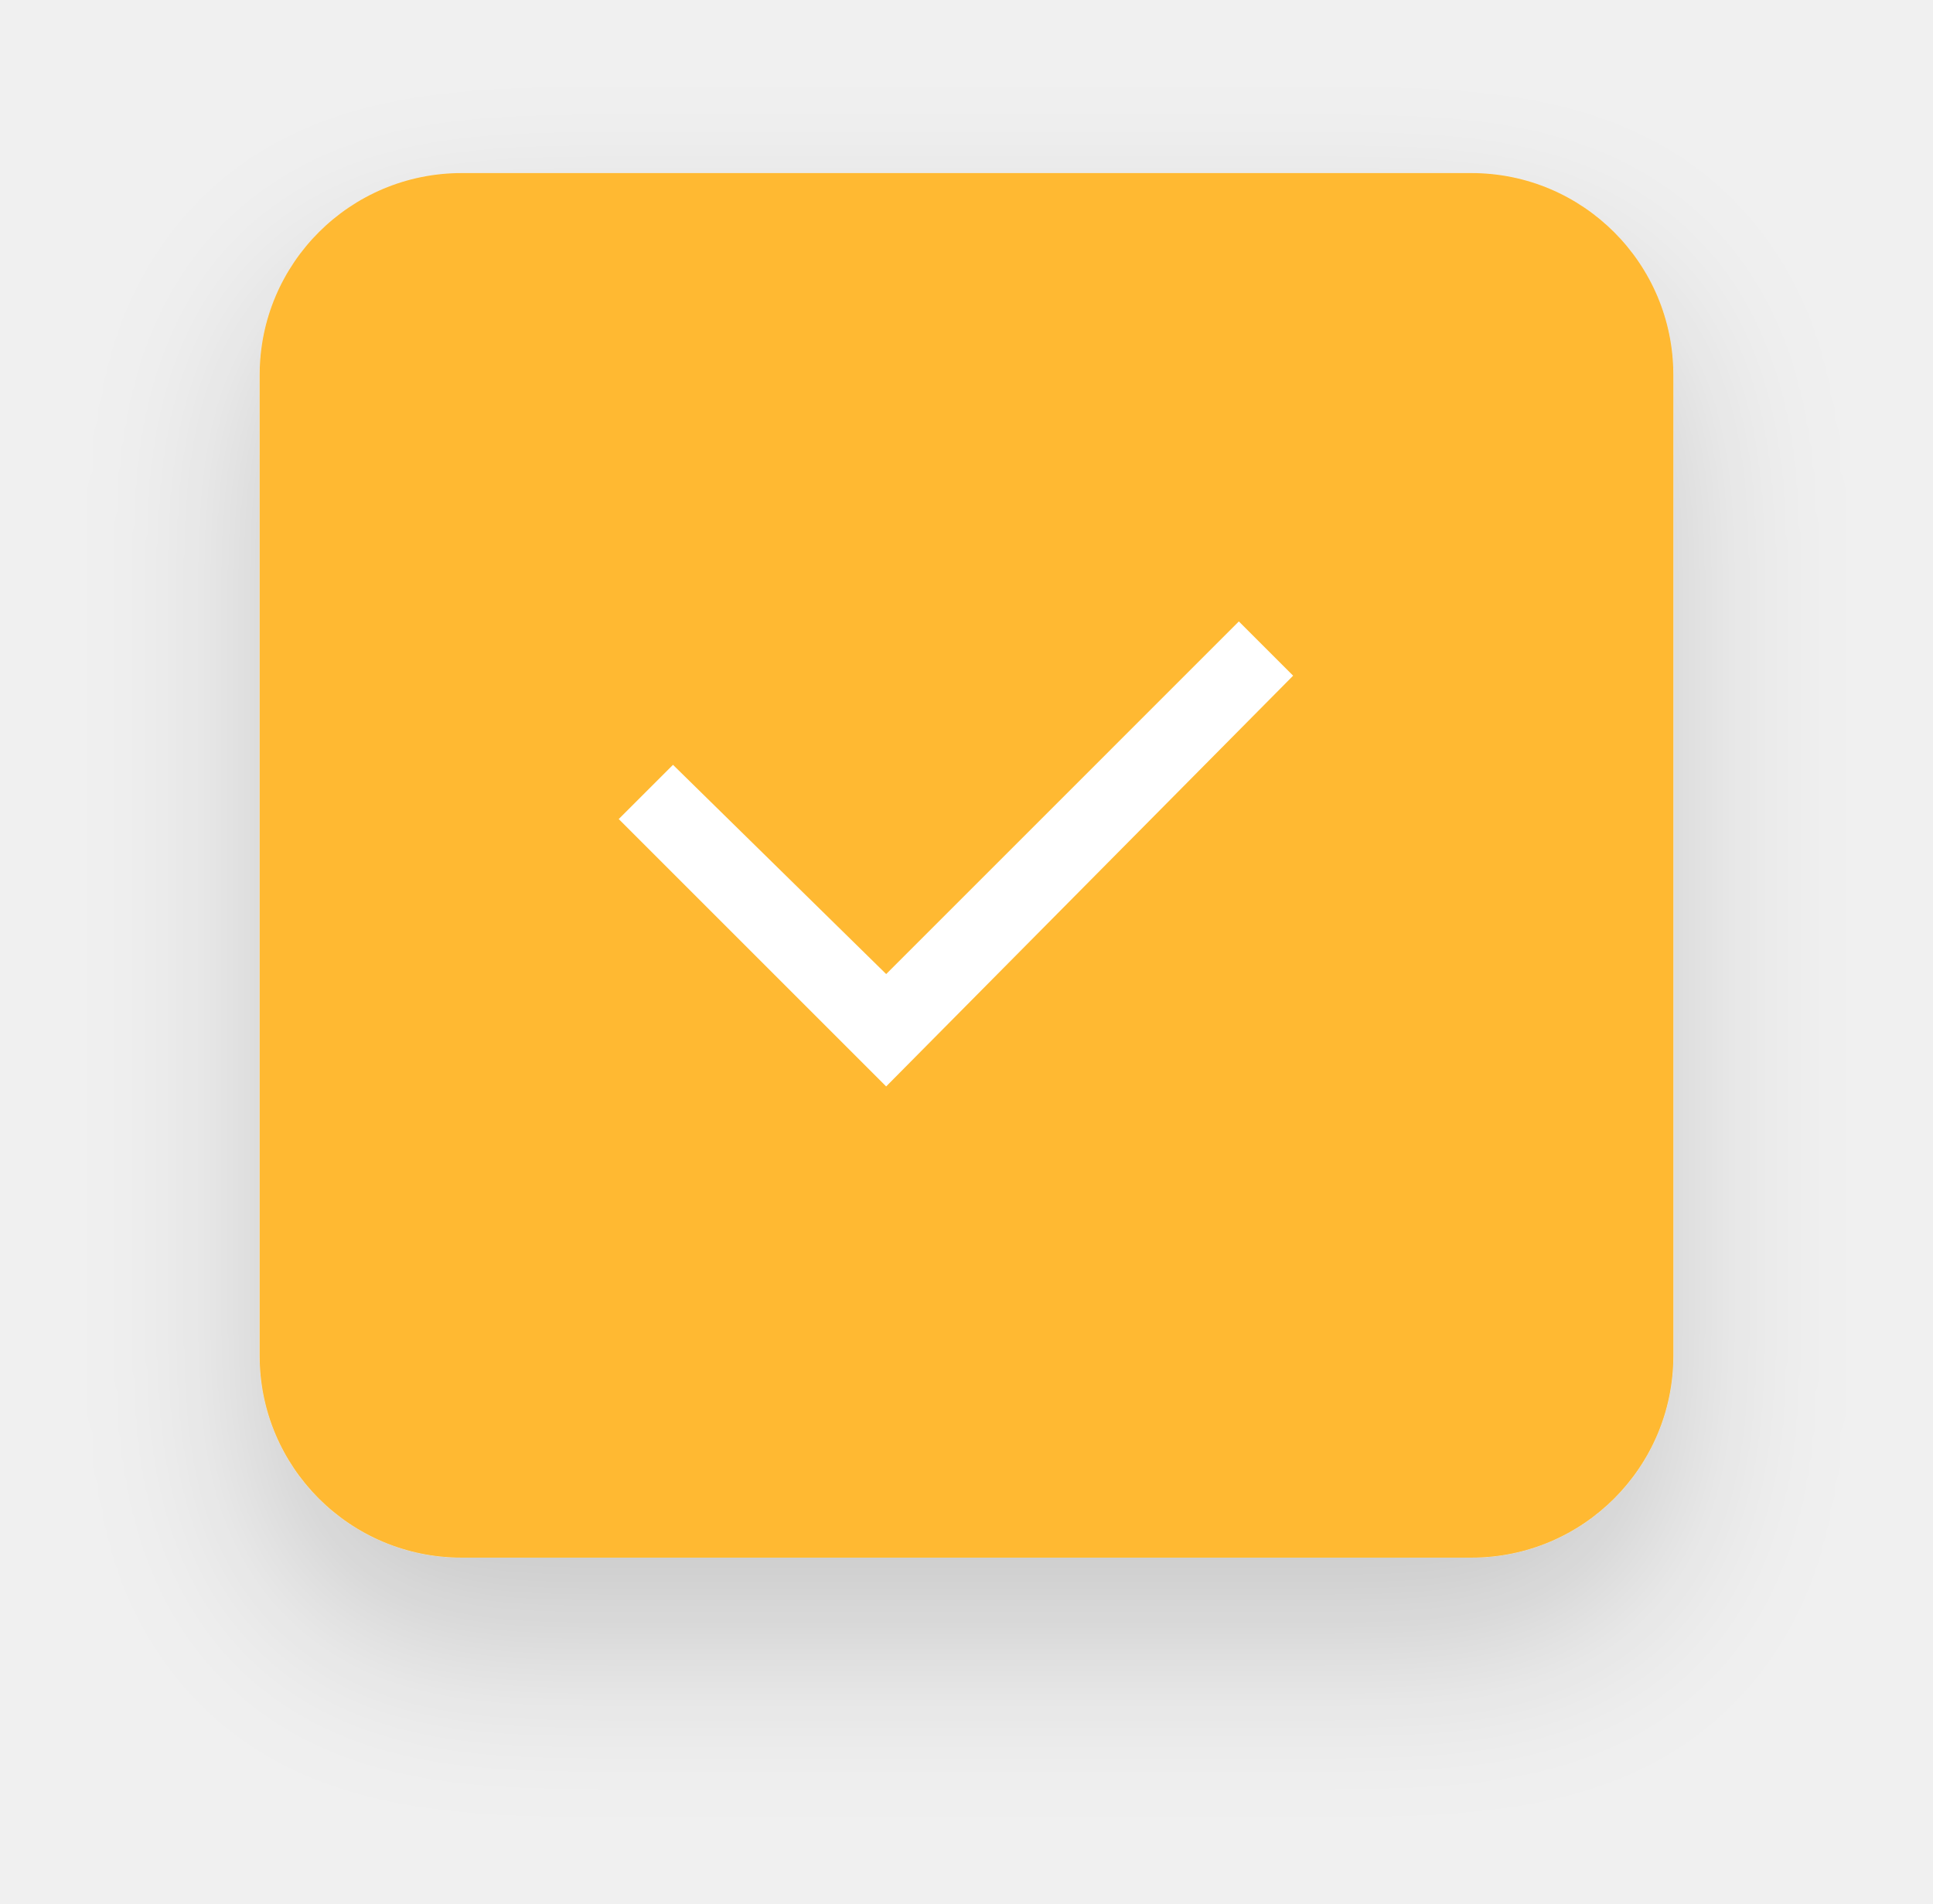
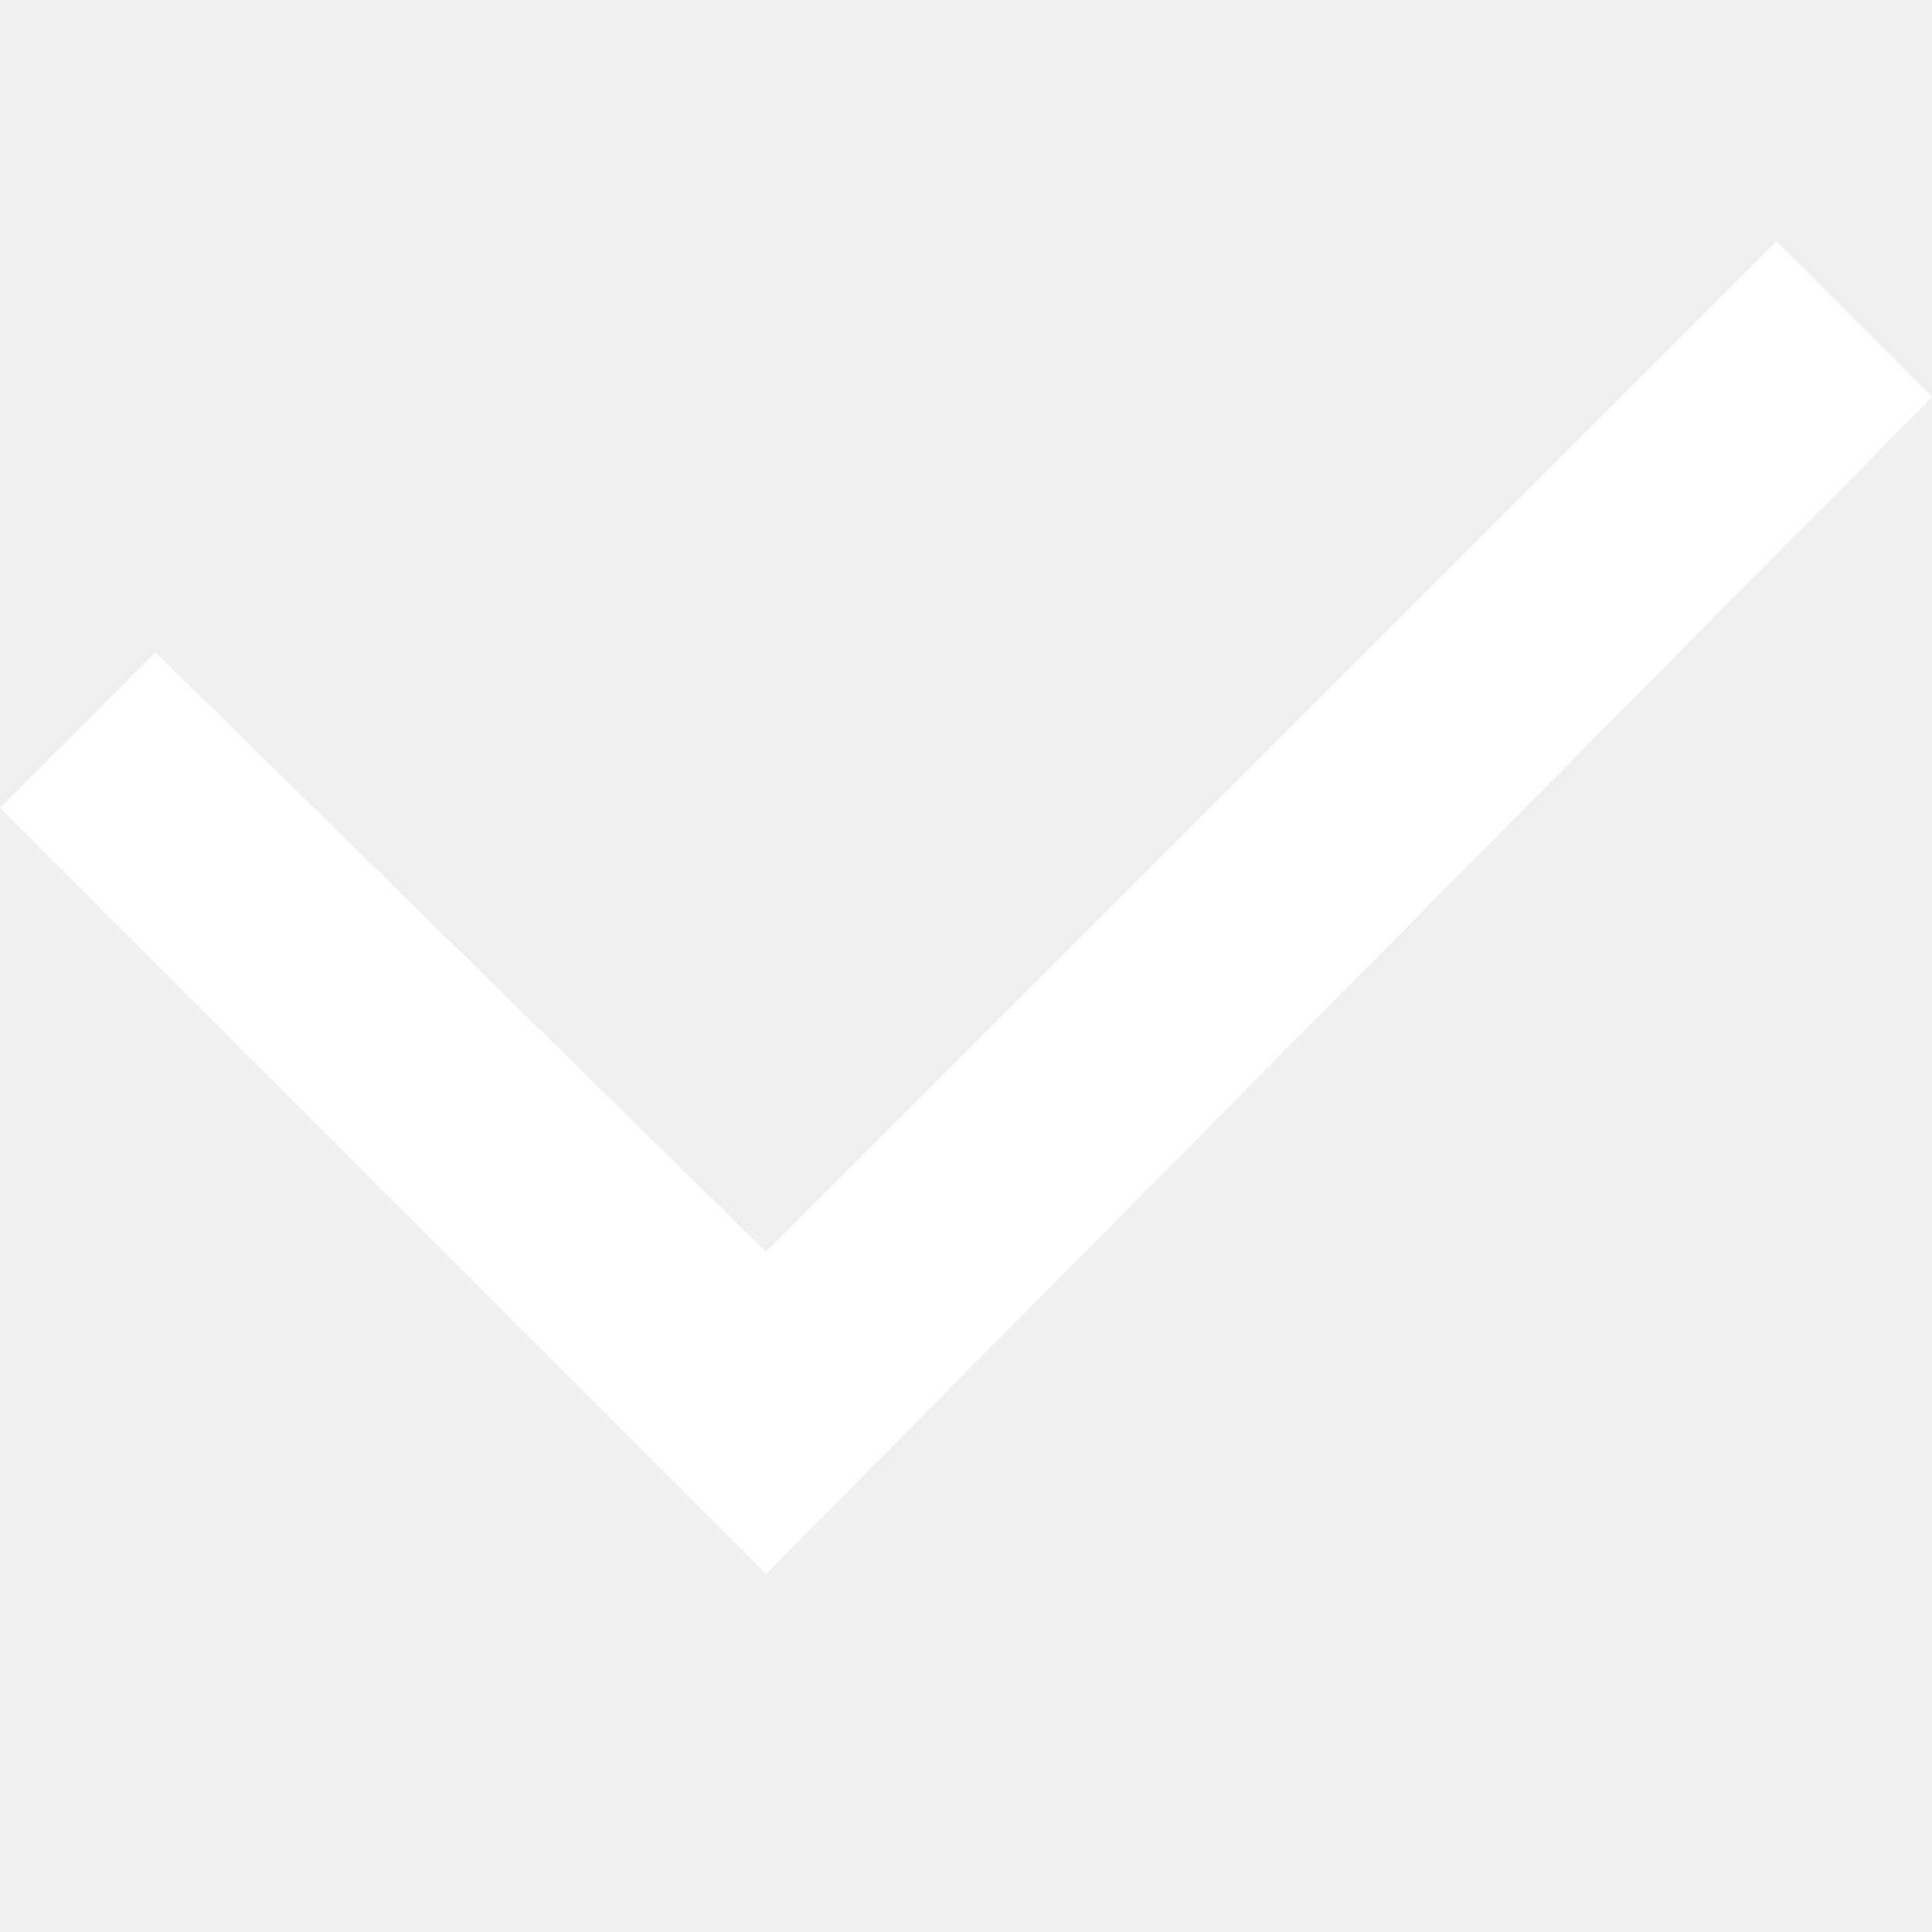
- <svg xmlns="http://www.w3.org/2000/svg" width="67" height="66" viewBox="0 0 67 66">
-   <defs>
-     <filter id="Rectangle_732" x="0" y="0" width="67" height="66" filterUnits="userSpaceOnUse">
-       <feOffset dy="3" input="SourceAlpha" />
-       <feGaussianBlur stdDeviation="3" result="blur" />
-       <feFlood flood-opacity="0.161" />
-       <feComposite operator="in" in2="blur" />
-       <feComposite in="SourceGraphic" />
-     </filter>
-   </defs>
-   <g id="Submit_Icon" data-name="Submit Icon" transform="translate(-162 -758)">
-     <g transform="matrix(1, 0, 0, 1, 162, 758)" filter="url(#Rectangle_732)">
-       <rect id="Rectangle_732-2" data-name="Rectangle 732" width="49" height="48" rx="7" transform="translate(9 6)" fill="#ffb932" />
-     </g>
-     <g id="Yes" transform="translate(183.446 776.622)">
-       <rect id="Rectangle_460" data-name="Rectangle 460" width="23.375" height="23.375" transform="translate(0 0)" fill="none" />
-       <path id="Checkbox" d="M9.269,16.121,0,6.851,1.881,4.971l7.389,7.254L21.494,0l1.881,1.881Z" transform="translate(0 2.922)" fill="#fff" />
-     </g>
+ <svg xmlns="http://www.w3.org/2000/svg" width="23.375" height="23.375" viewBox="0 0 23.375 23.375">
+   <g id="Submit_Icon" data-name="Submit Icon" transform="translate(0 0)">
+     <rect id="Rectangle_460" data-name="Rectangle 460" width="23.375" height="23.375" transform="translate(0 0)" fill="none" />
+     <path id="Checkbox" d="M9.269,16.121,0,6.851,1.881,4.971l7.389,7.254L21.494,0l1.881,1.881Z" transform="translate(0 2.922)" fill="#fff" />
  </g>
</svg>
